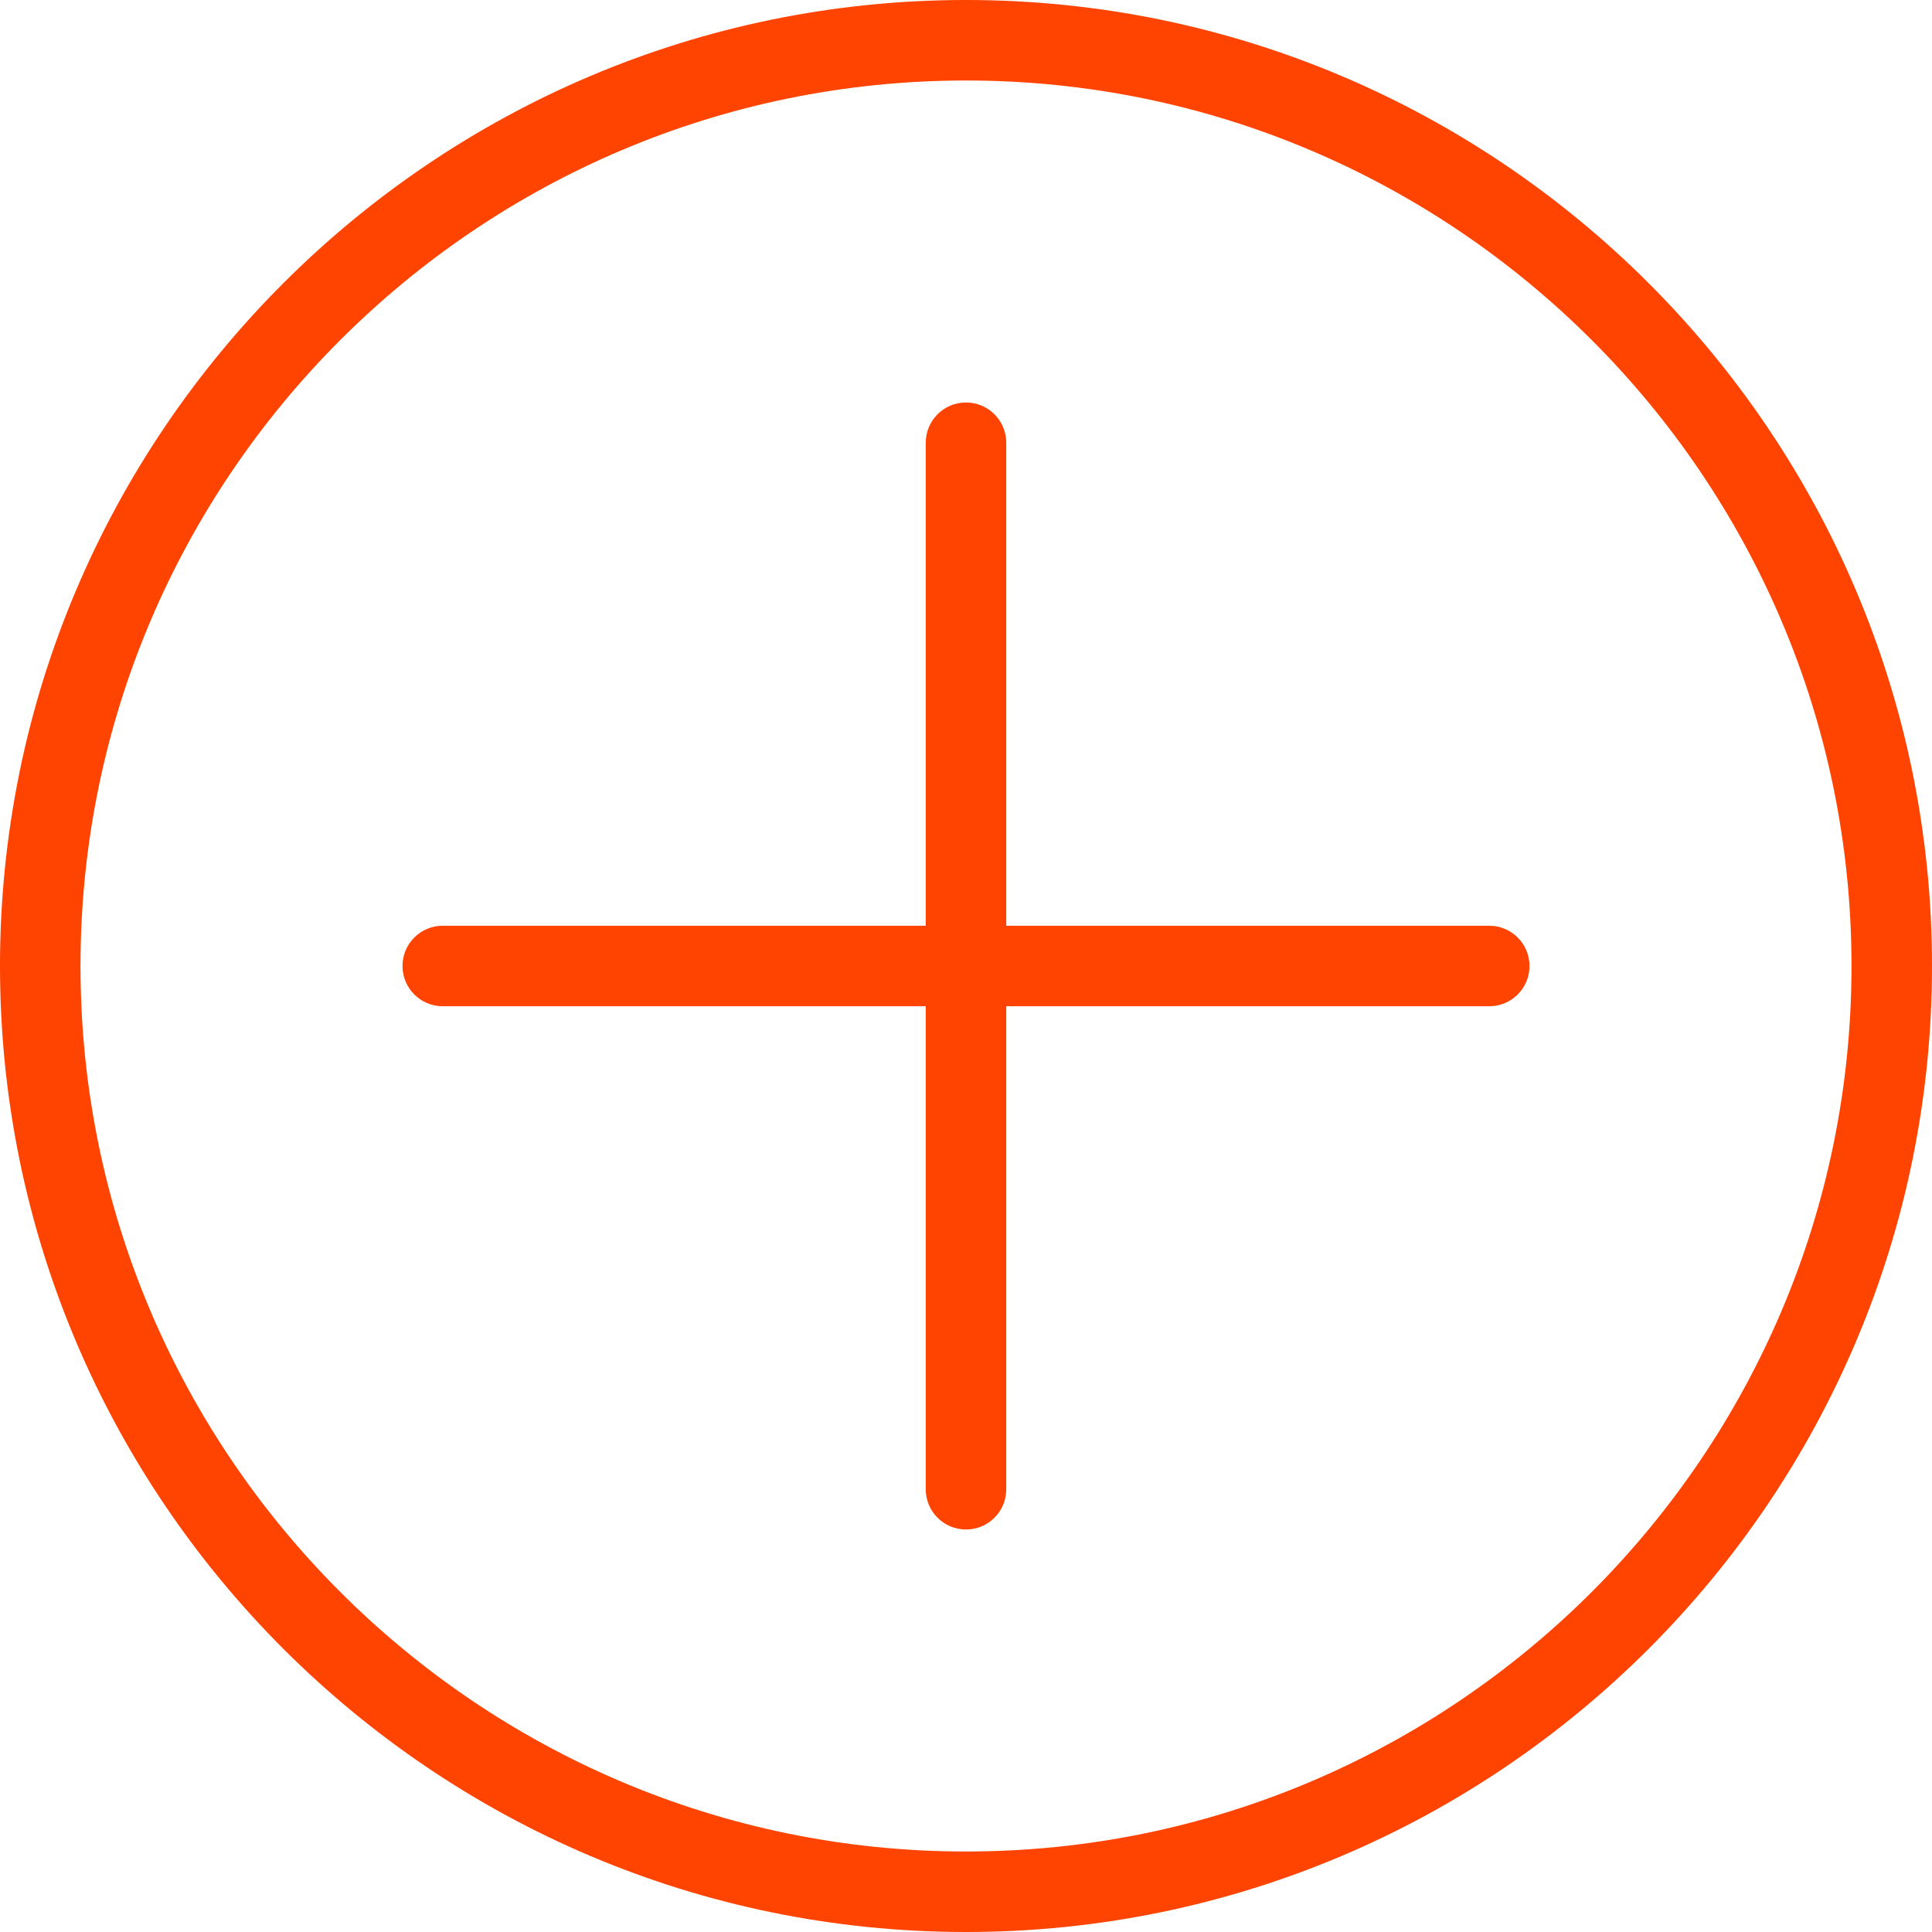
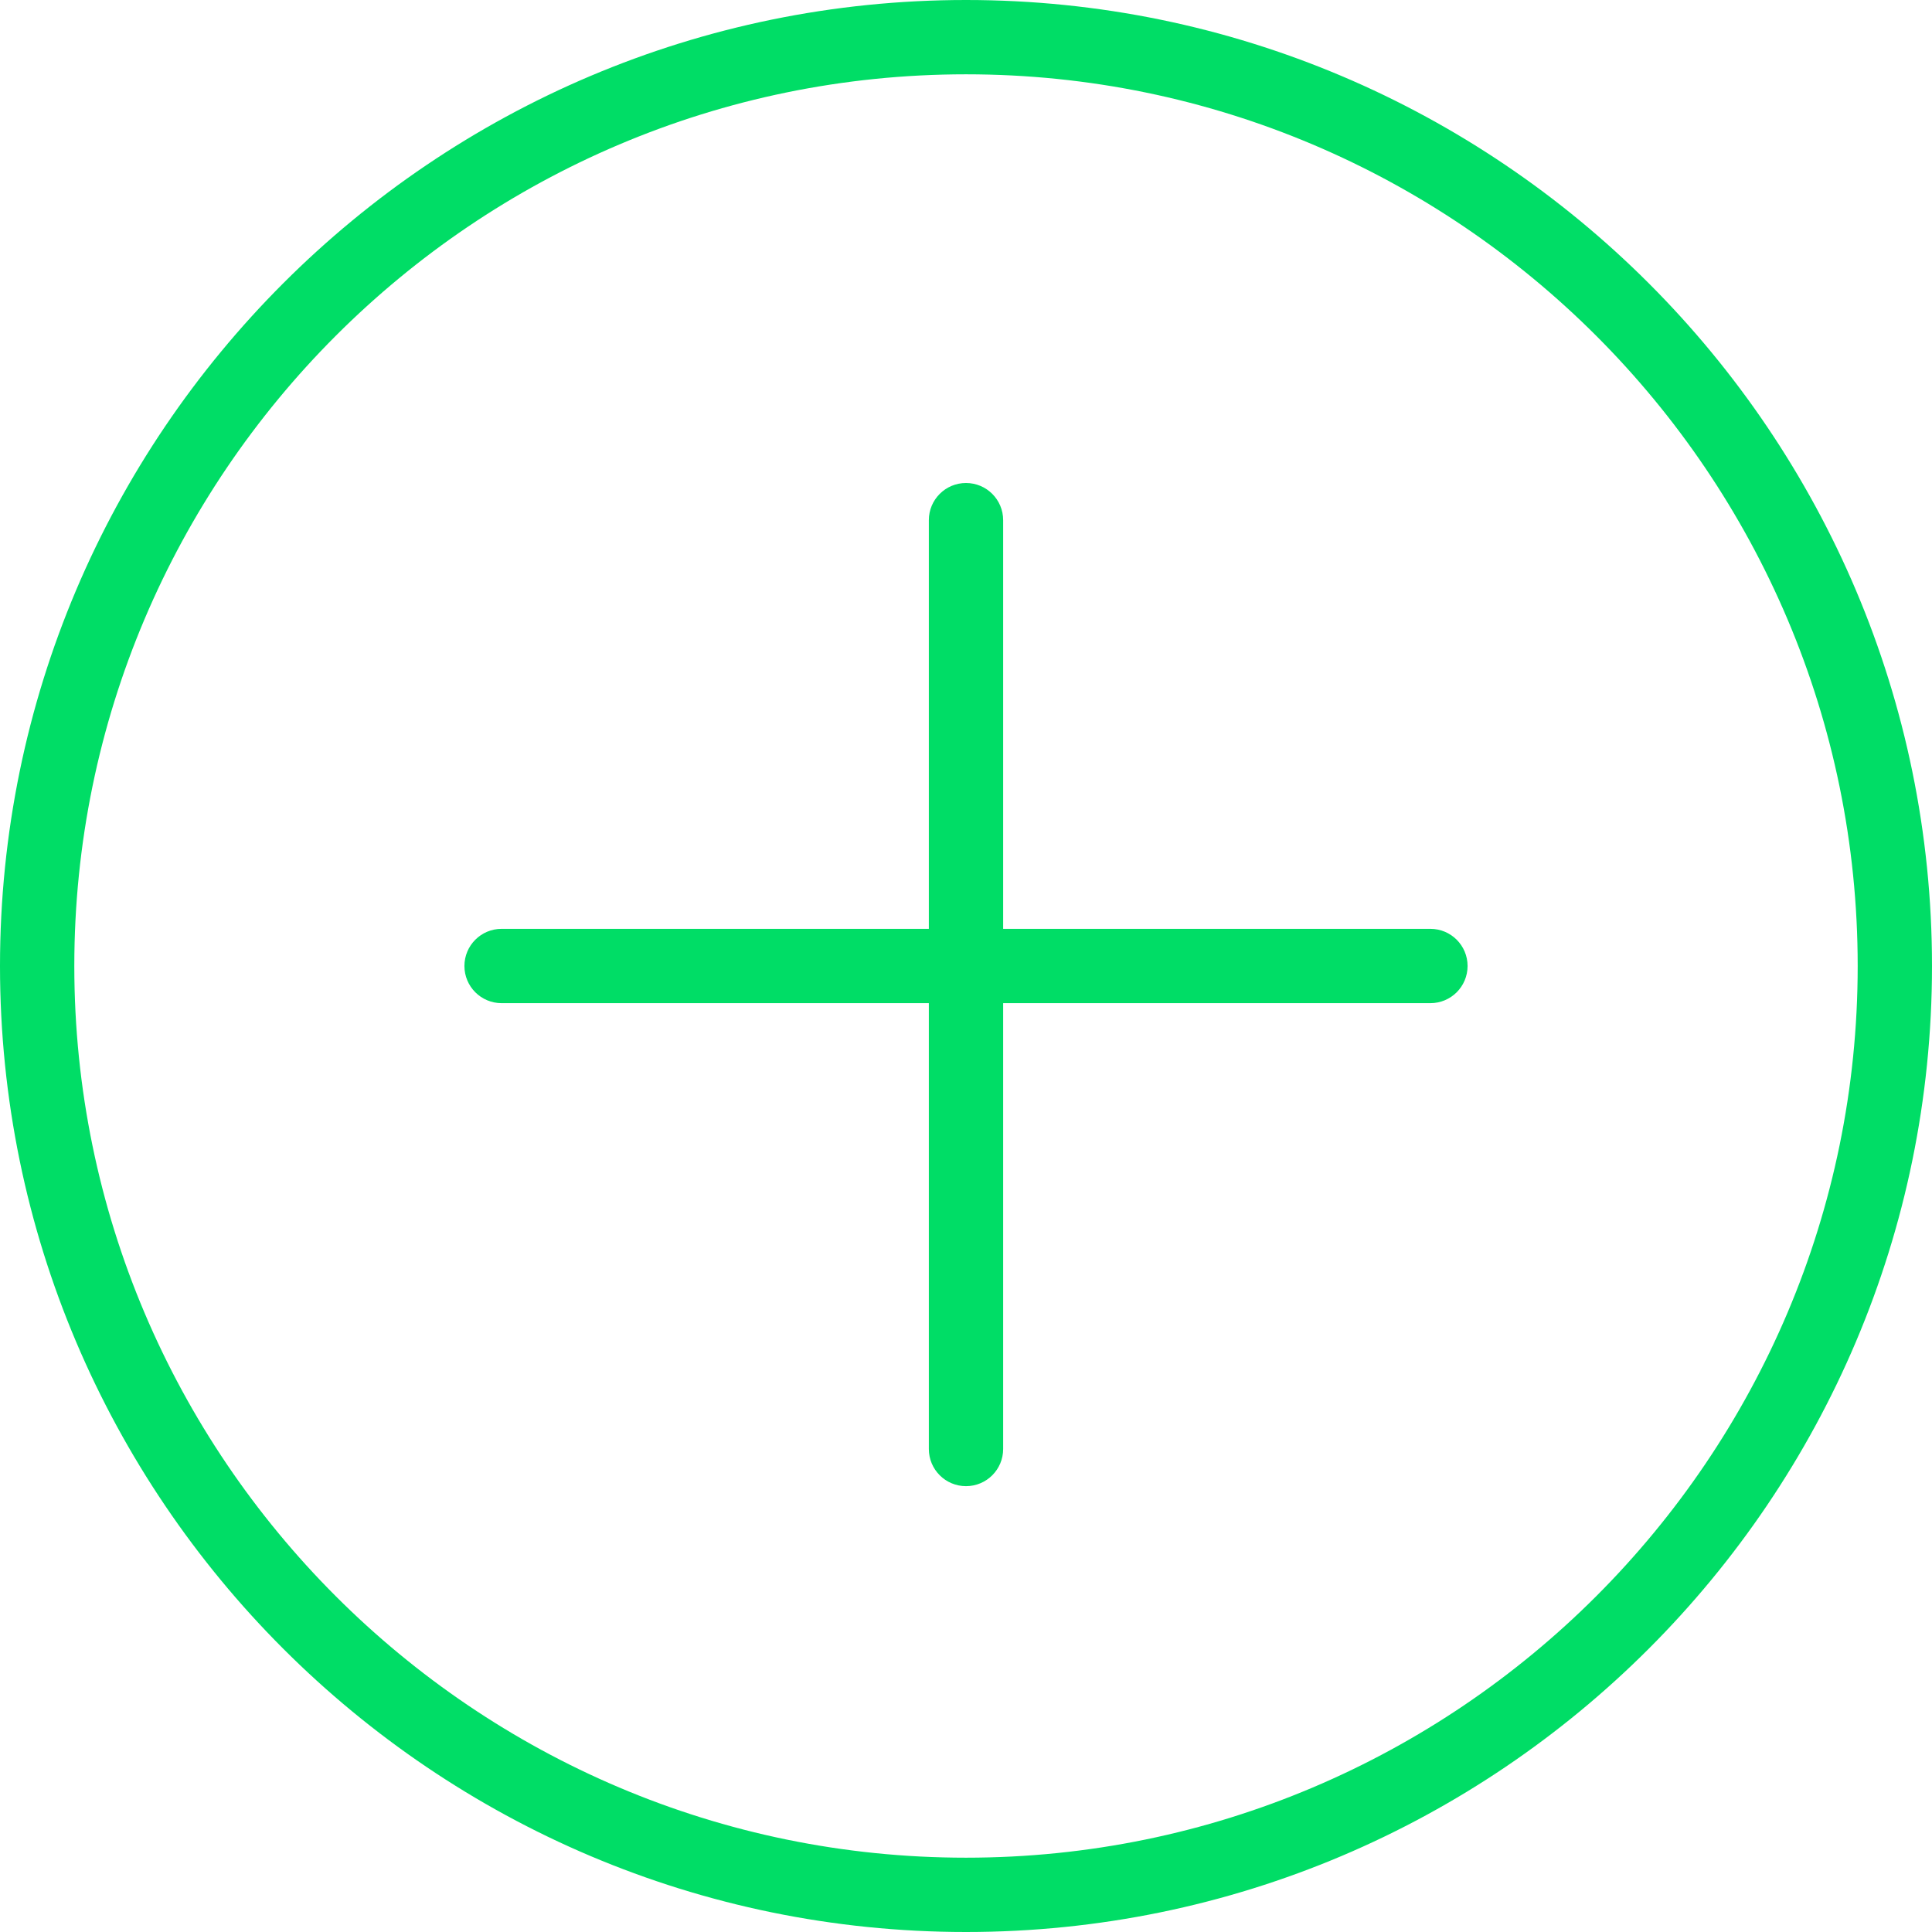
- <svg xmlns="http://www.w3.org/2000/svg" version="1.1" id="Layer_1" x="0px" y="0px" viewBox="0 0 512 512" style="enable-background:new 0 0 512 512;" xml:space="preserve" width="512px" height="512px" class="">
+ <svg xmlns="http://www.w3.org/2000/svg" version="1.1" id="Capa_1" x="0px" y="0px" viewBox="0 0 52 52" style="enable-background:new 0 0 52 52;" xml:space="preserve" width="512px" height="512px">
  <g>
    <g>
-       <g>
-         <g>
-           <path d="M256,0C114.844,0,0,114.844,0,256s114.844,256,256,256s256-114.844,256-256S397.156,0,256,0z M256,490.667     C126.604,490.667,21.333,385.396,21.333,256S126.604,21.333,256,21.333S490.667,126.604,490.667,256S385.396,490.667,256,490.667     z" data-original="#000000" class="active-path" data-old_color="#FFB200" fill="#FF4300" />
-           <path d="M394.667,245.333h-128v-128c0-5.896-4.771-10.667-10.667-10.667s-10.667,4.771-10.667,10.667v128h-128     c-5.896,0-10.667,4.771-10.667,10.667s4.771,10.667,10.667,10.667h128v128c0,5.896,4.771,10.667,10.667,10.667     s10.667-4.771,10.667-10.667v-128h128c5.896,0,10.667-4.771,10.667-10.667S400.563,245.333,394.667,245.333z" data-original="#000000" class="active-path" data-old_color="#FFB200" fill="#FF4300" />
-         </g>
-       </g>
+       <path d="M26,0C11.664,0,0,11.663,0,26s11.664,26,26,26s26-11.663,26-26S40.336,0,26,0z M26,50C12.767,50,2,39.233,2,26   S12.767,2,26,2s24,10.767,24,24S39.233,50,26,50z" data-original="#000000" class="active-path" data-old_color="##00DD6" fill="#00DD66" />
+       <path d="M38.5,25H27V14c0-0.553-0.448-1-1-1s-1,0.447-1,1v11H13.5c-0.552,0-1,0.447-1,1s0.448,1,1,1H25v12c0,0.553,0.448,1,1,1   s1-0.447,1-1V27h11.5c0.552,0,1-0.447,1-1S39.052,25,38.5,25z" data-original="#000000" class="active-path" data-old_color="##00DD6" fill="#00DD66" />
    </g>
  </g>
</svg>
